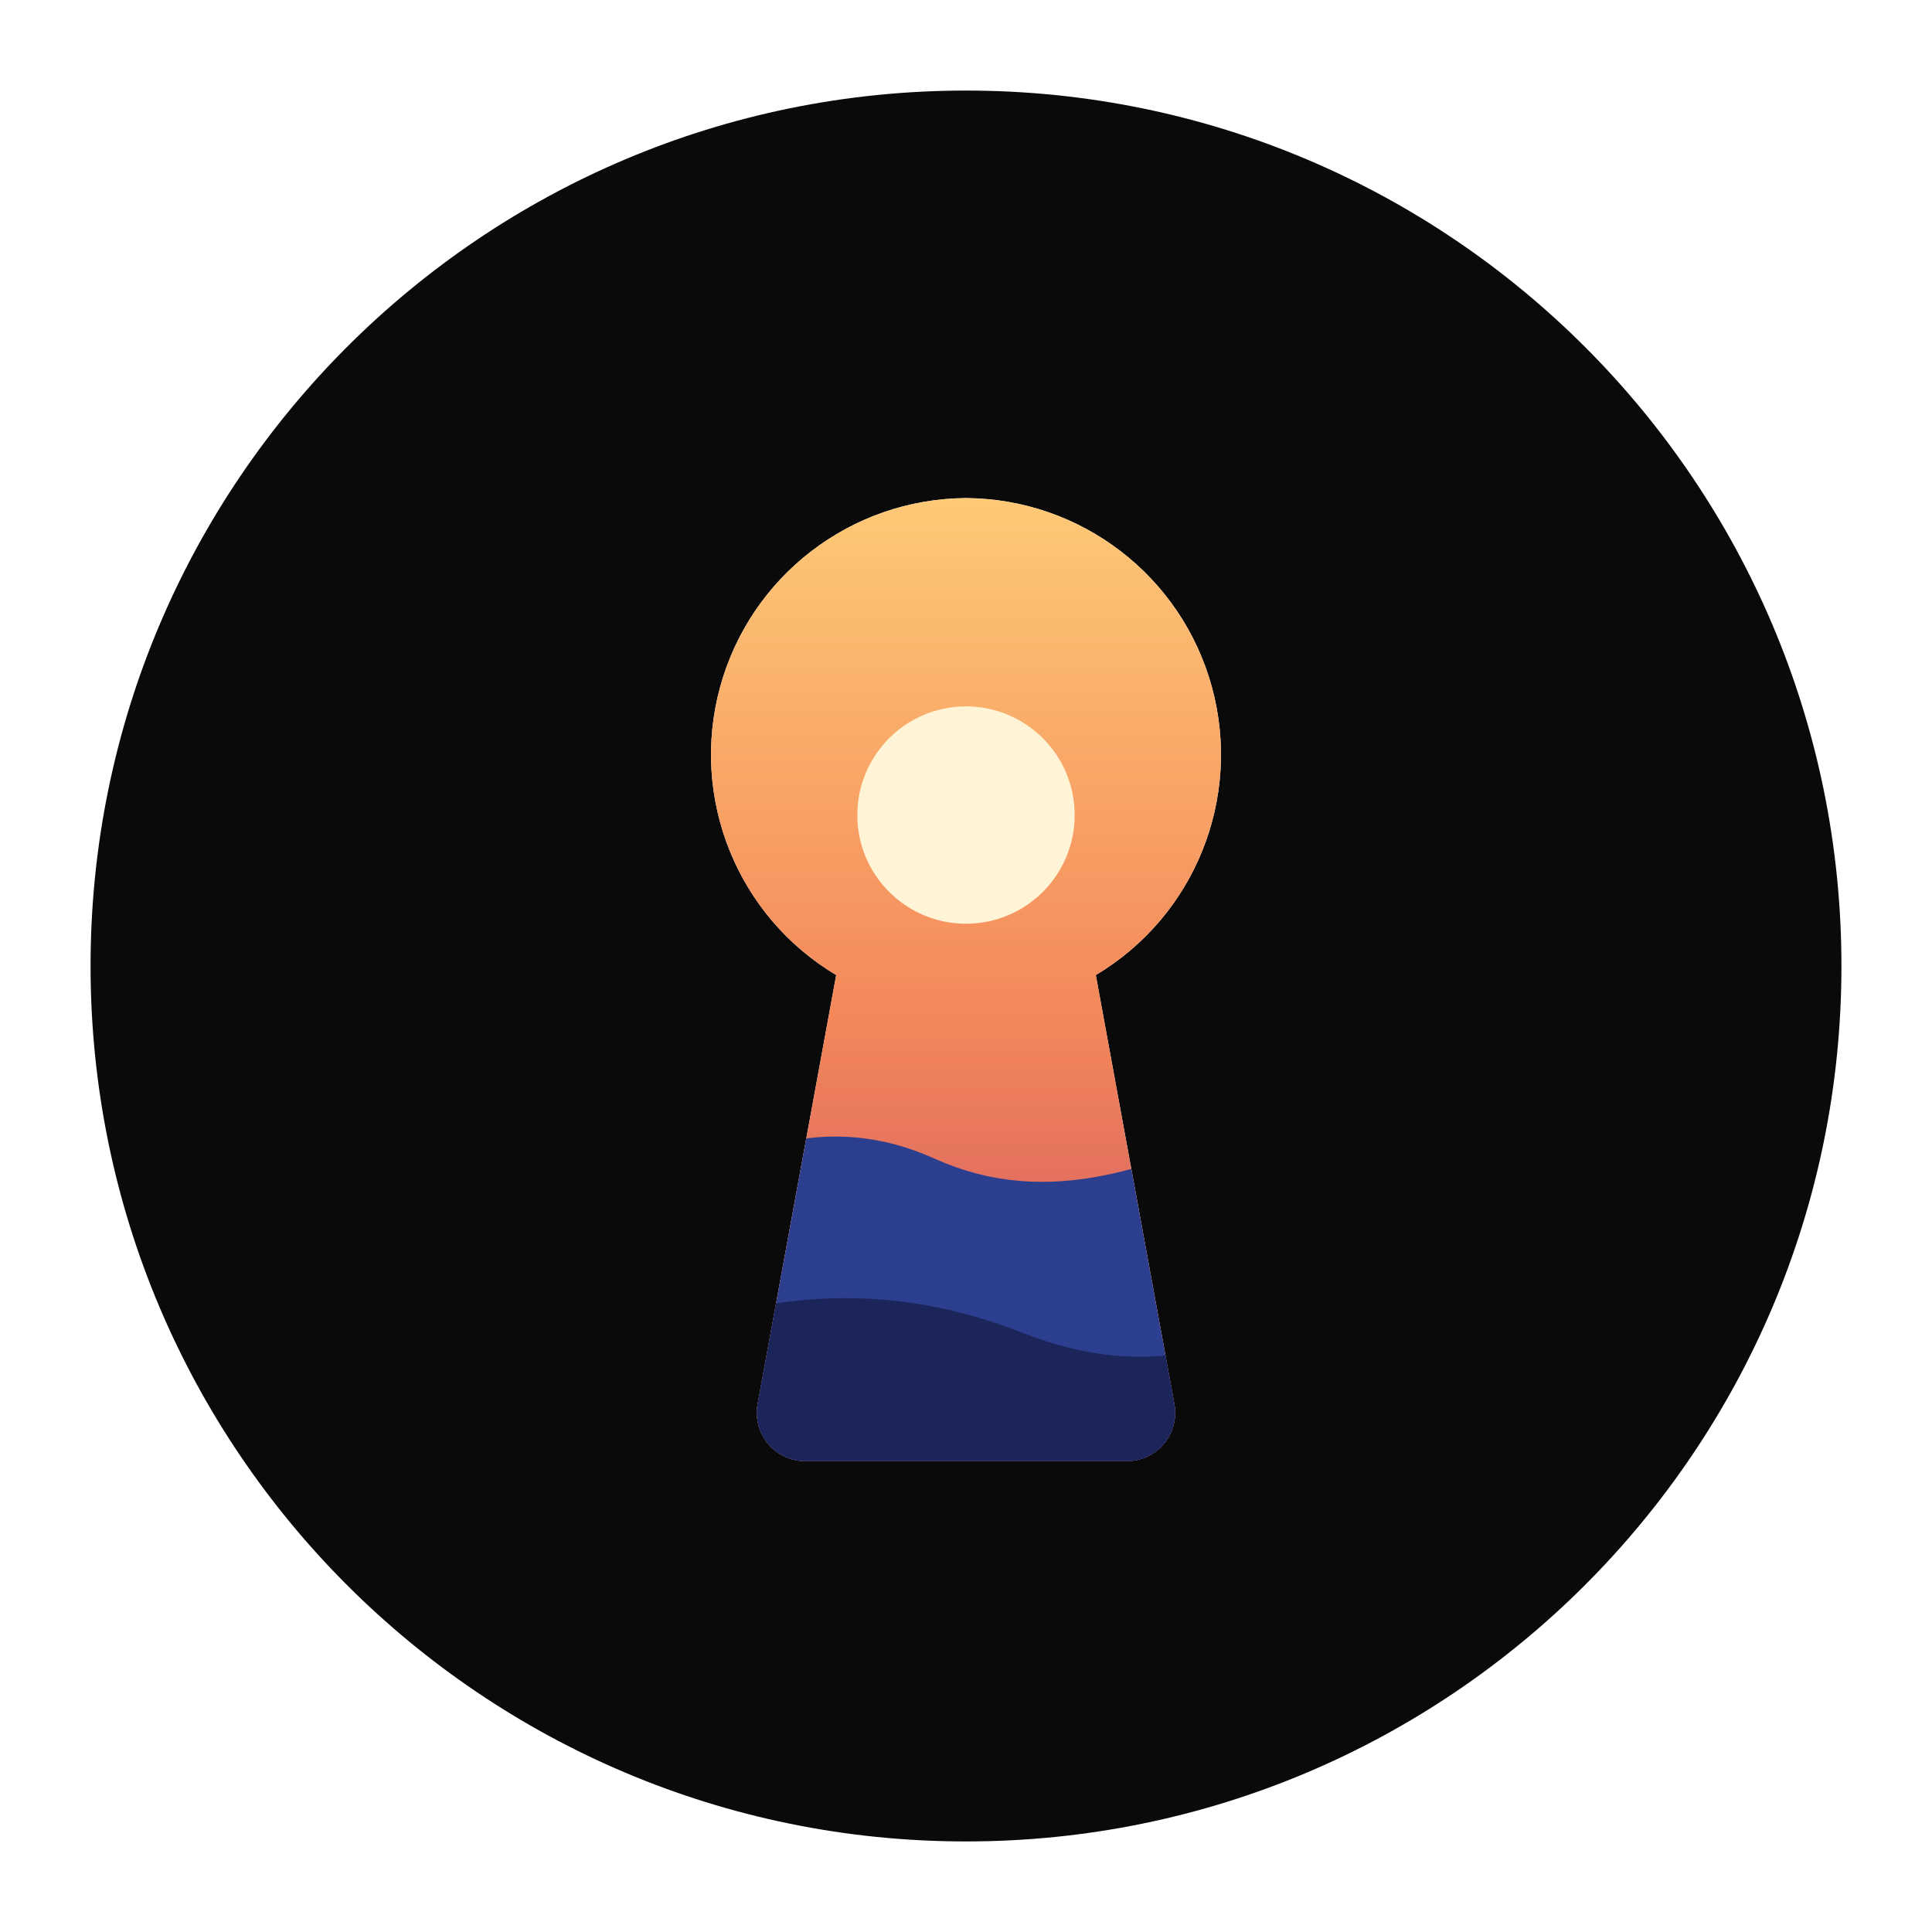
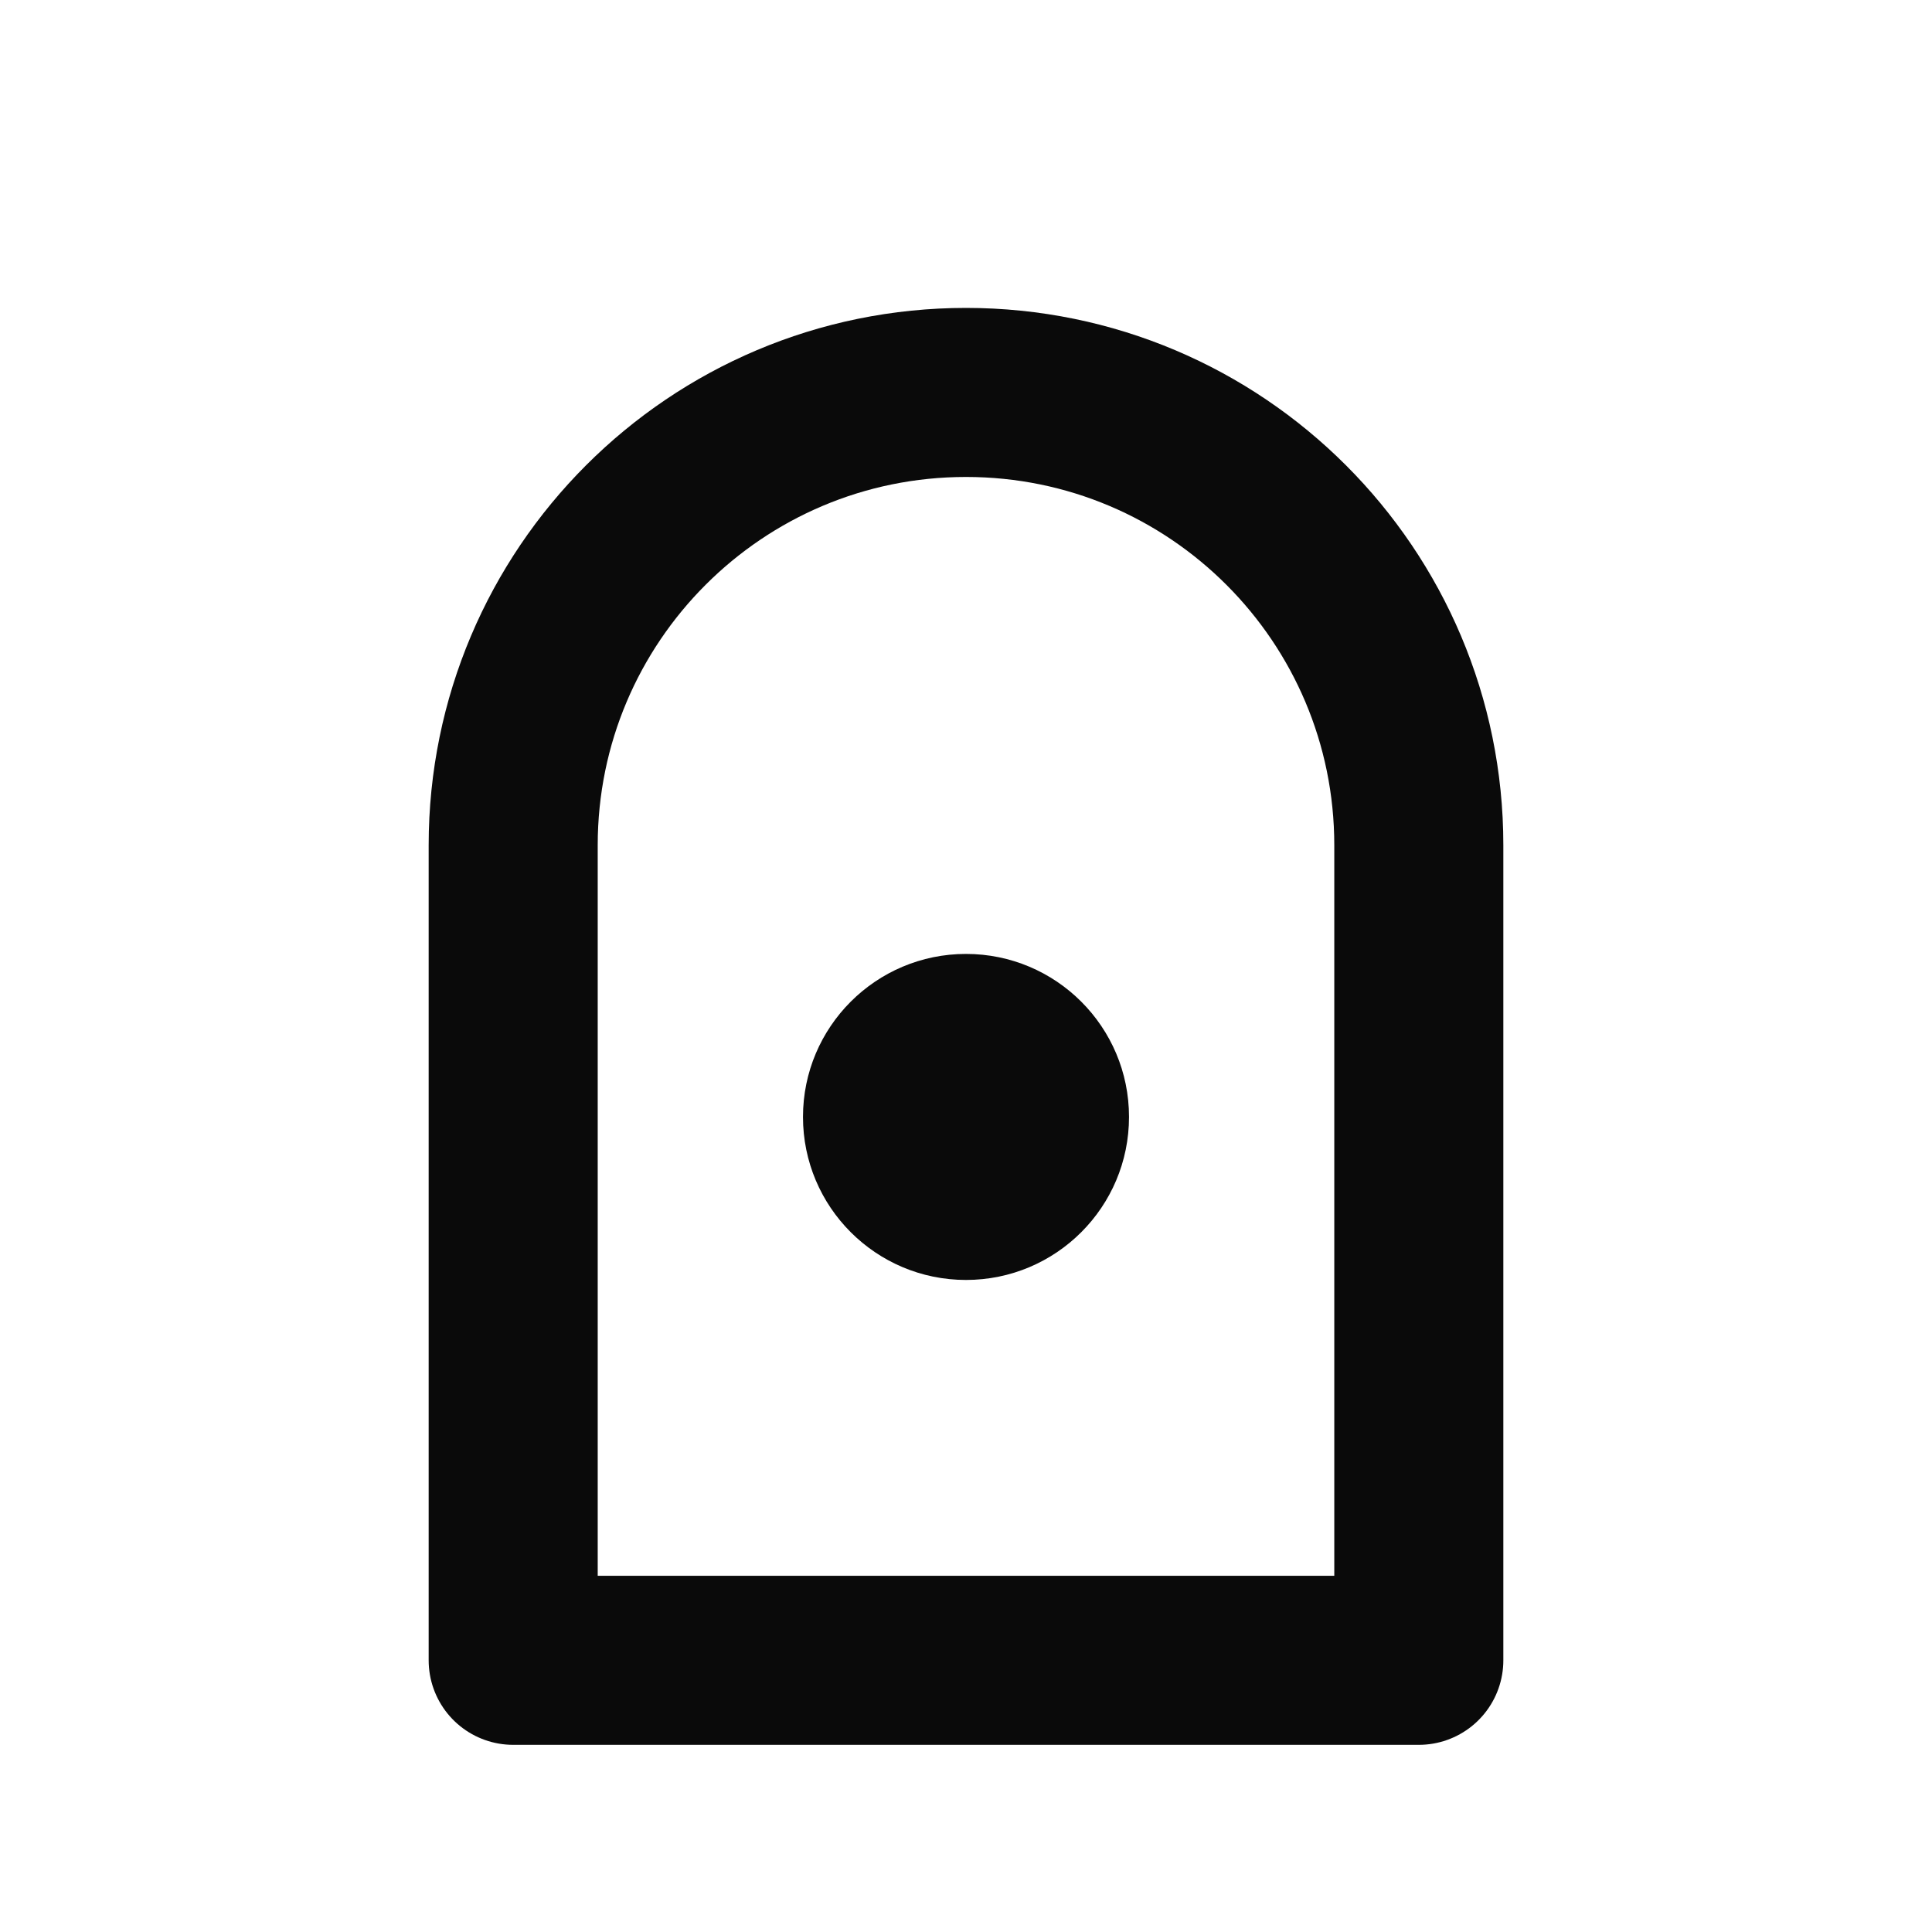
- <svg xmlns="http://www.w3.org/2000/svg" viewBox="0 0 64 64" role="img" aria-label="Wonderland">
-   <defs>
-     <clipPath id="wl-keyhole-d">
-       <path d="M32 16.5a8.5 8.5 0 0 1 4.3 15.8l2.6 14.2a1.6 1.6 0 0 1-1.6 1.9H26.7a1.6 1.6 0 0 1-1.6-1.9l2.6-14.2A8.5 8.5 0 0 1 32 16.5Z" />
-     </clipPath>
-     <linearGradient id="wl-sky-d" x1="0" y1="0" x2="0" y2="1">
-       <stop offset="0" stop-color="#ffd27a" />
-       <stop offset="0.55" stop-color="#f4875a" />
-       <stop offset="1" stop-color="#c2456a" />
-     </linearGradient>
-   </defs>
-   <path fill="#0a0a0a" fill-rule="evenodd" d="M32 3a29 29 0 1 1 0 58a29 29 0 1 1 0-58Zm0 13.5a8.5 8.5 0 0 0-4.3 15.8l-2.6 14.2a1.6 1.6 0 0 0 1.6 1.9h10.6a1.6 1.6 0 0 0 1.6-1.9l-2.6-14.2A8.5 8.5 0 0 0 32 16.5Z" />
-   <g clip-path="url(#wl-keyhole-d)">
-     <rect x="20" y="14" width="24" height="36" fill="url(#wl-sky-d)" />
-     <circle cx="32" cy="27" r="3.6" fill="#fff4d6" />
-     <path d="M20 41c4-3.2 7.5-4.2 11-2.6c3.6 1.6 7.4.6 13-2.6V50H20Z" fill="#2c3f8f" />
-     <path d="M20 45c5-2.4 9.5-2.6 14-.8c3.4 1.3 6.4.9 10-1.2V50H20Z" fill="#1b2559" />
-   </g>
+ <svg xmlns="http://www.w3.org/2000/svg" viewBox="0 0 32 32" role="img" aria-label="Wonderland">
+   <path d="M8.5 27.5V14a7.5 7.5 0 0 1 15 0v13.5Z" fill="none" stroke="#0a0a0a" stroke-width="2.8" stroke-linejoin="round" />
+   <circle cx="16" cy="18.5" r="2.7" fill="#0a0a0a" />
</svg>
